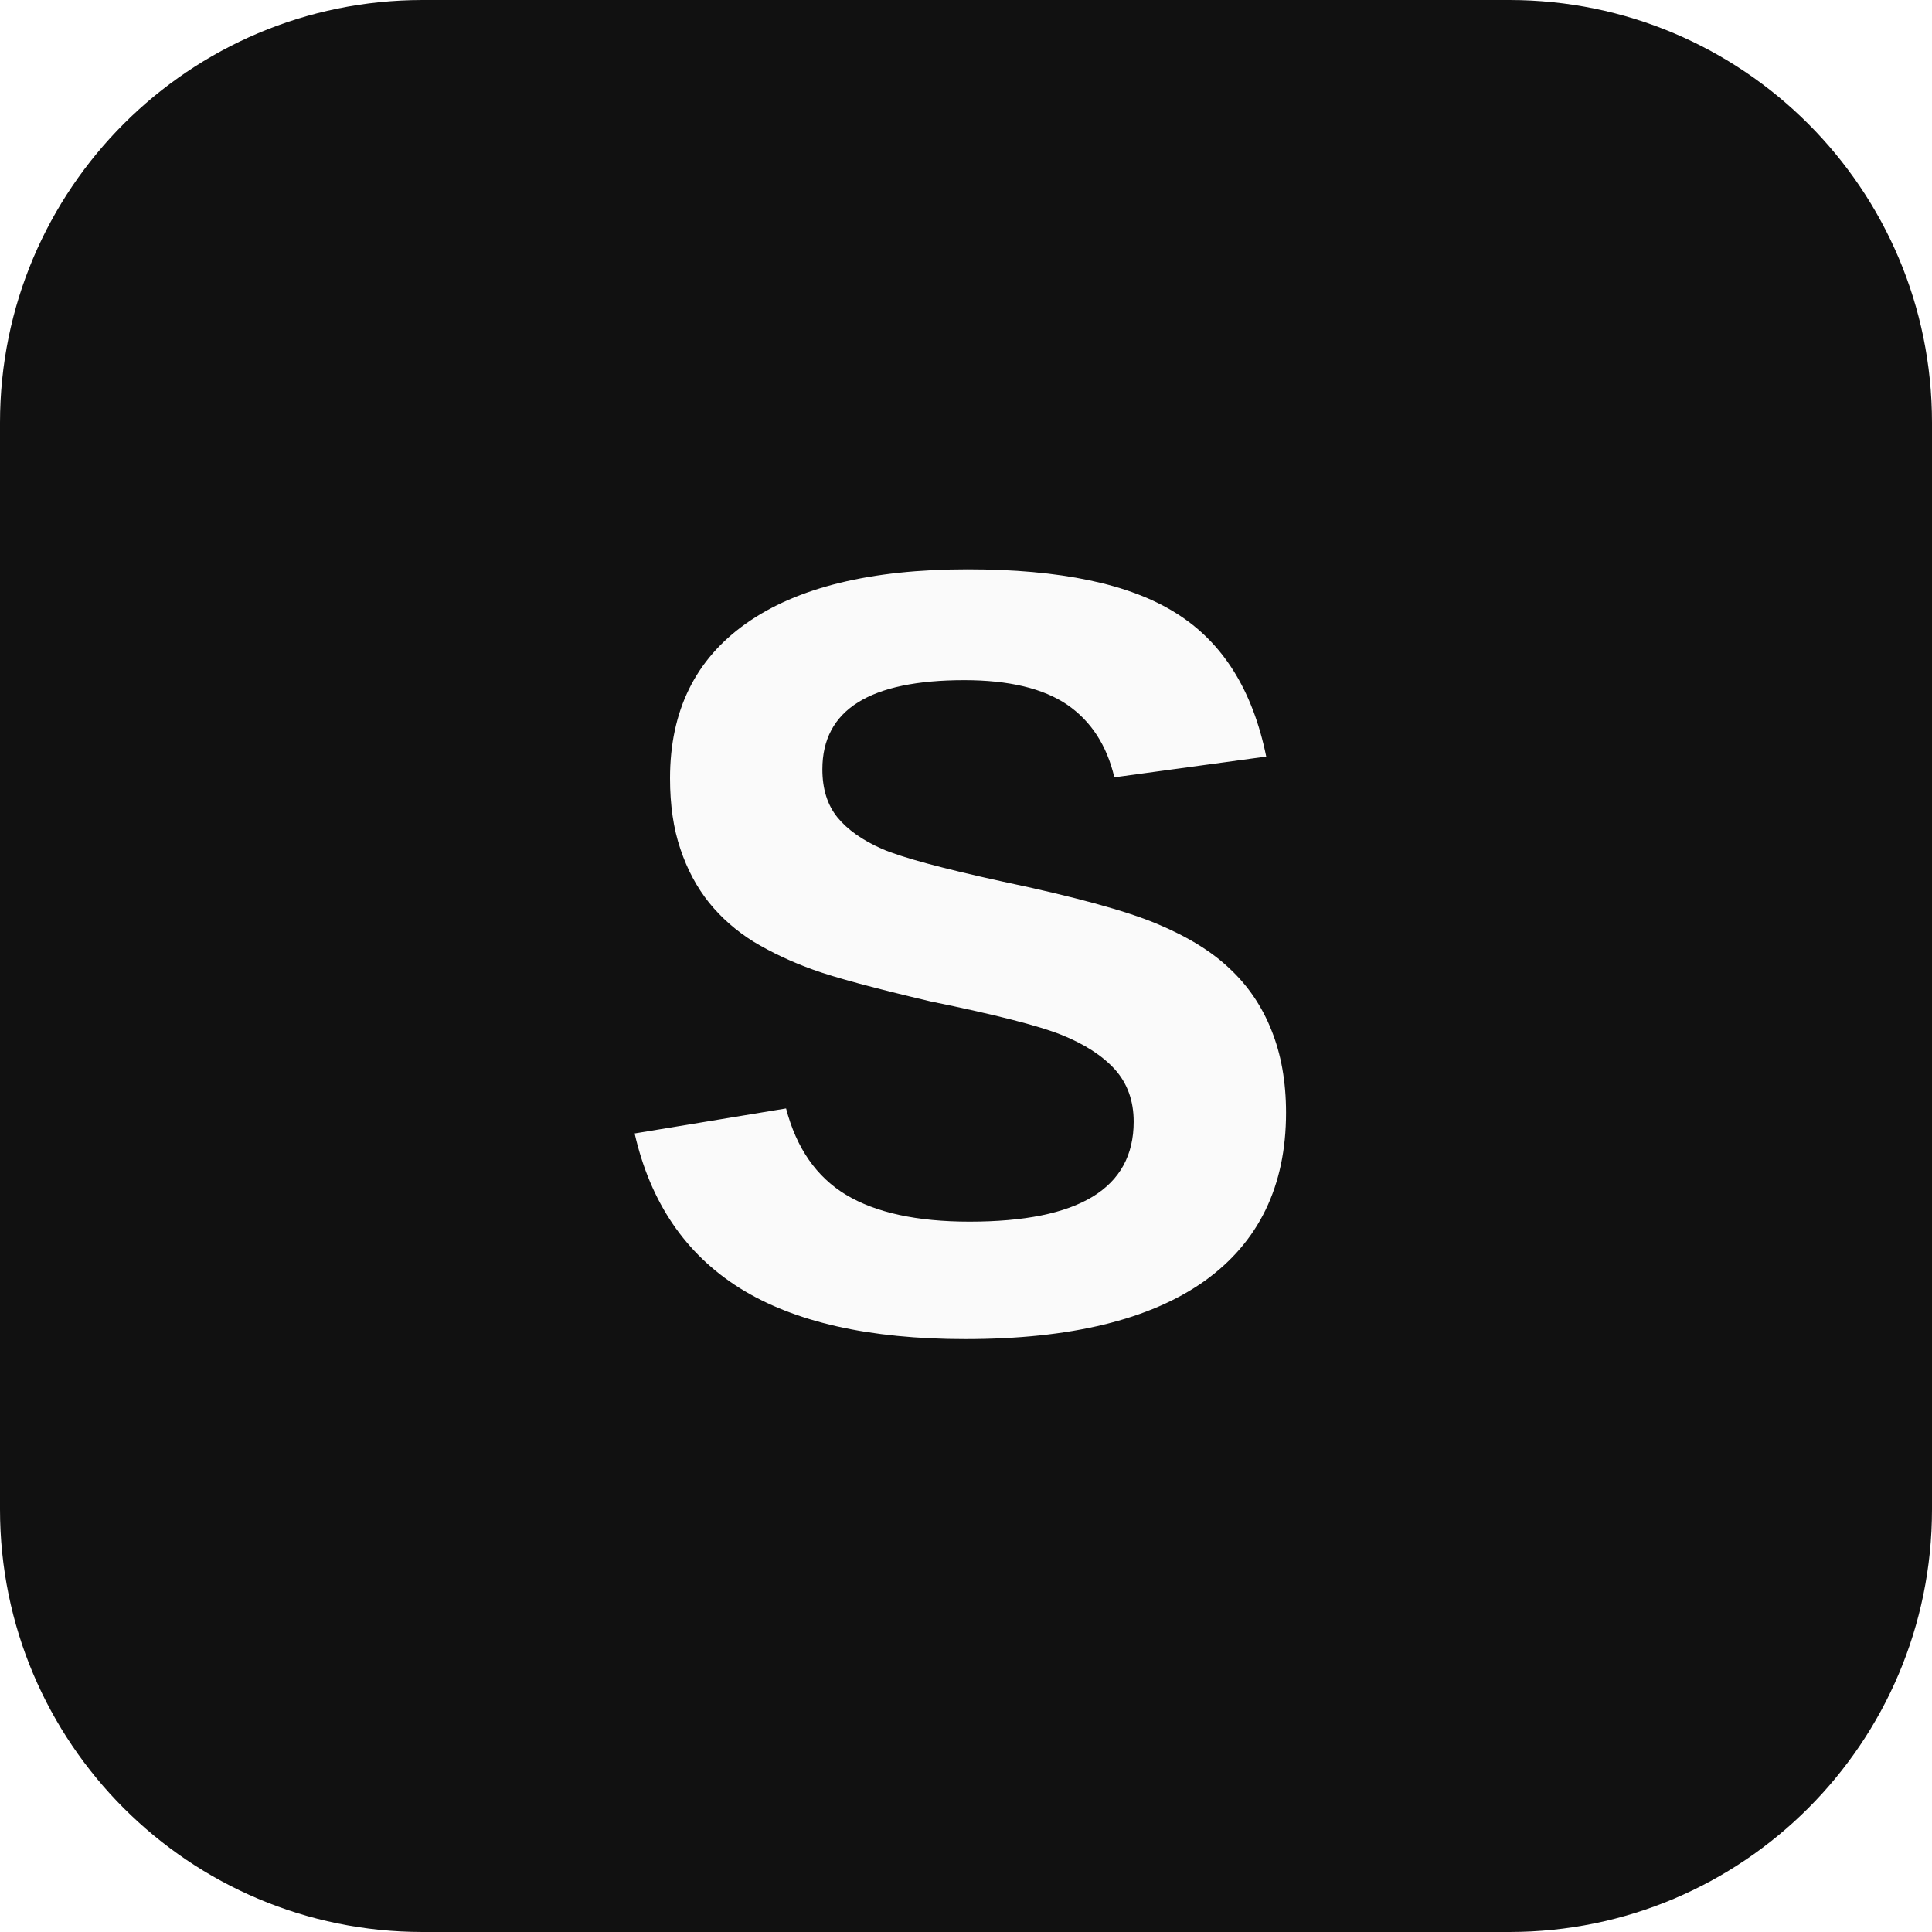
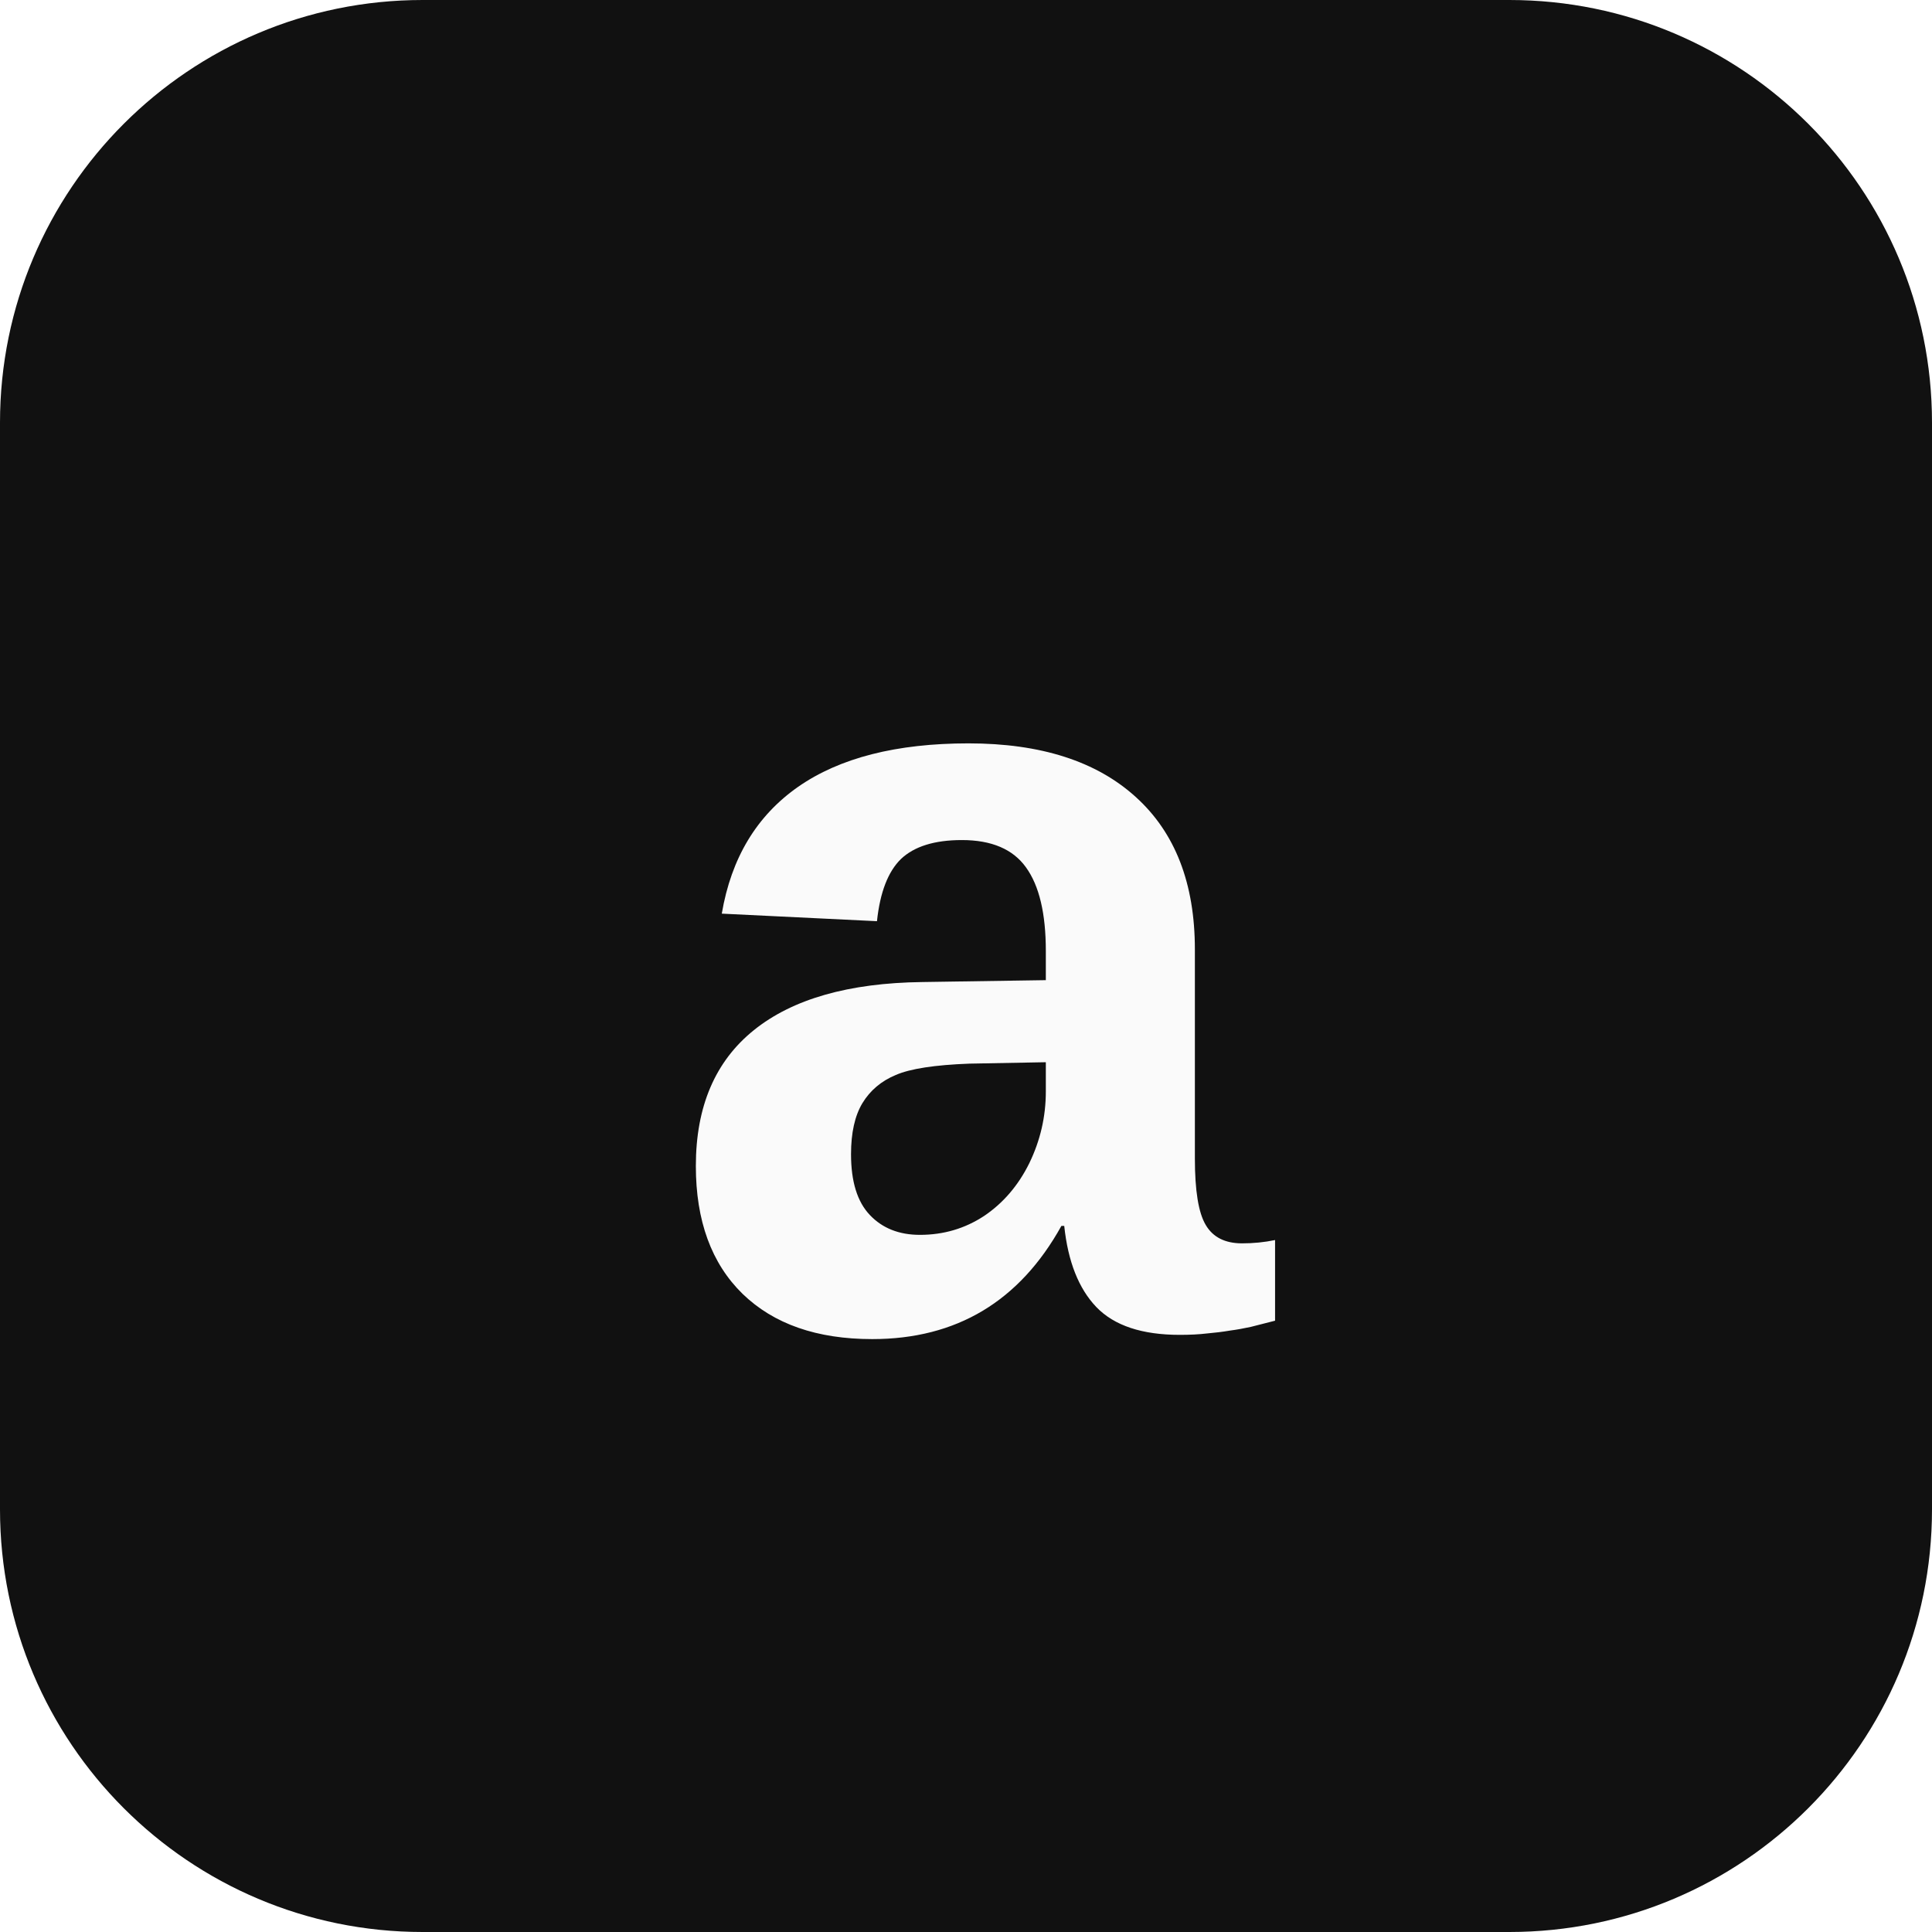
- <svg xmlns="http://www.w3.org/2000/svg" viewBox="0 0 64 64" role="img" aria-label="Shea">
+ <svg xmlns="http://www.w3.org/2000/svg" viewBox="0 0 64 64" role="img" aria-label="ascendho">
  <rect width="64" height="64" rx="14" fill="#111111" />
-   <text x="32" y="44" text-anchor="middle" font-family="-apple-system, BlinkMacSystemFont, Segoe UI, Arial, sans-serif" font-size="36" font-weight="600" fill="#fafafa">S</text>
+   <text x="32" y="44" text-anchor="middle" font-family="-apple-system, BlinkMacSystemFont, Segoe UI, Arial, sans-serif" font-size="36" font-weight="600" fill="#fafafa">a</text>
</svg>
